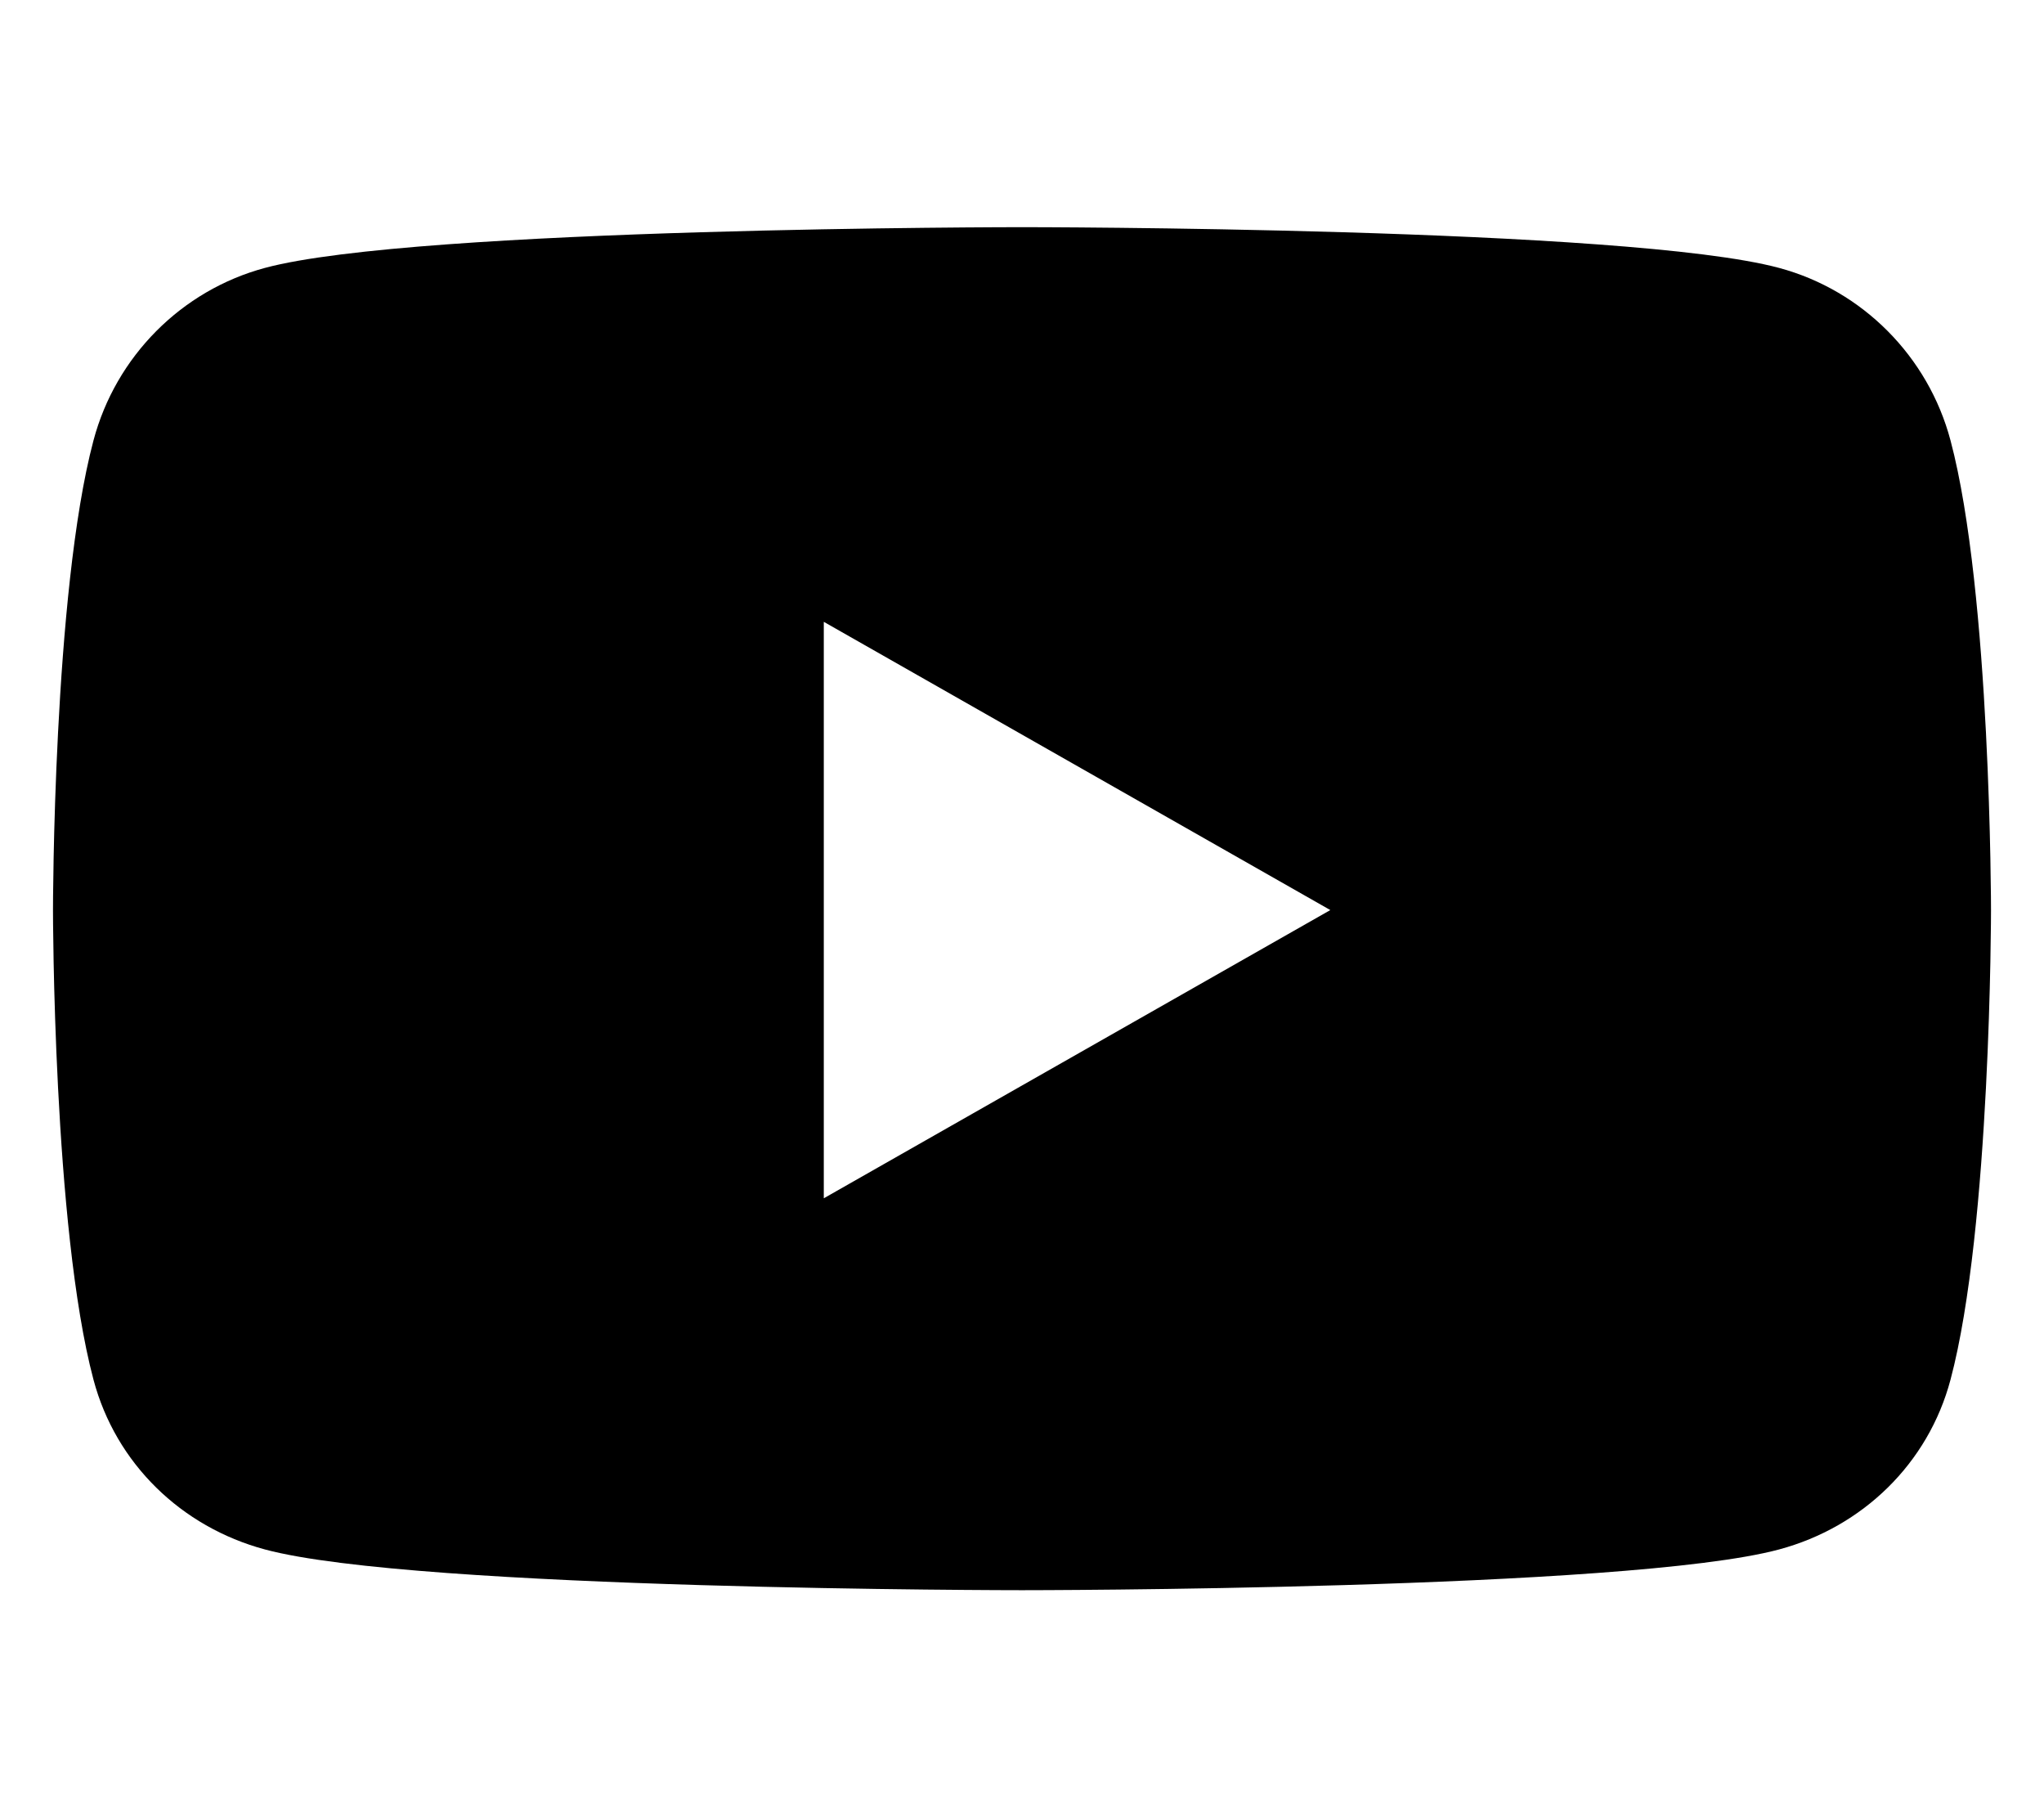
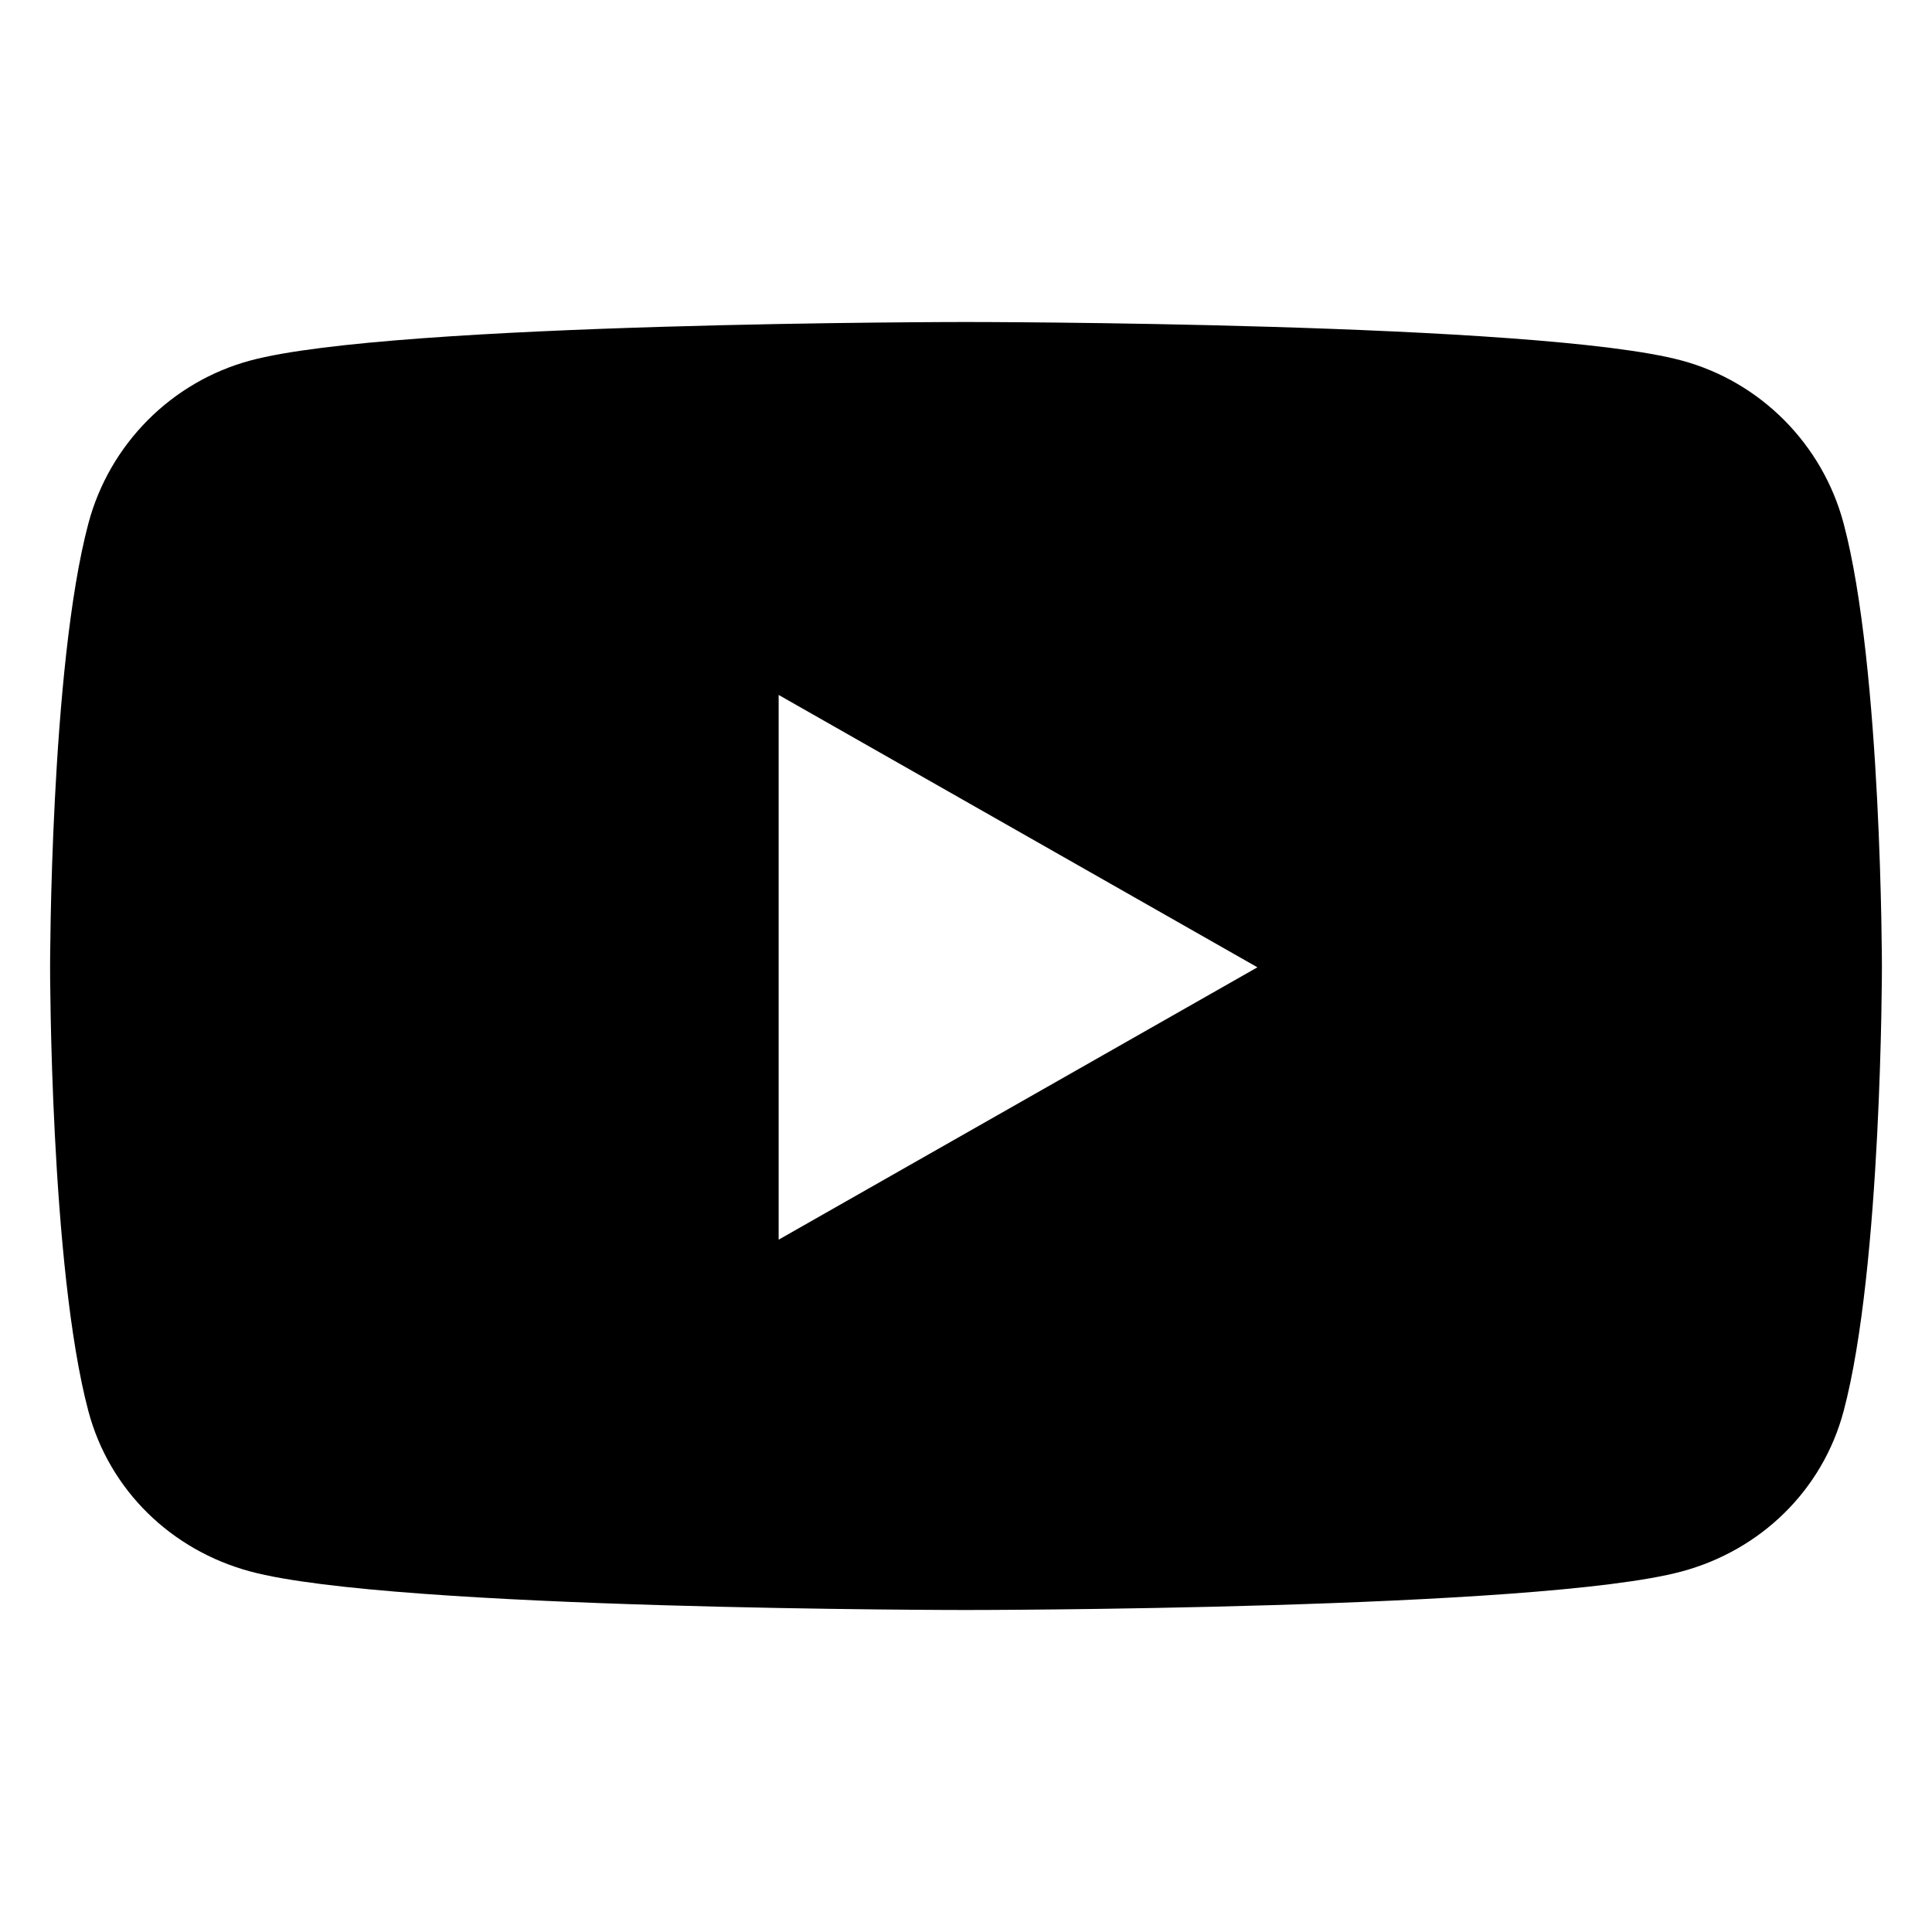
- <svg xmlns="http://www.w3.org/2000/svg" aria-hidden="true" focusable="false" data-prefix="fab" data-icon="youtube" class="svg-inline--fa fa-youtube fa-w-18" role="img" viewBox="0 0 576 512">
+ <svg xmlns="http://www.w3.org/2000/svg" height="25" width="25" aria-hidden="true" focusable="false" data-prefix="fab" data-icon="youtube" class="svg-inline--fa fa-youtube fa-w-18" role="img" viewBox="0 0 576 512">
  <path fill="currentColor" d="M549.655 124.083c-6.281-23.65-24.787-42.276-48.284-48.597C458.781 64 288 64 288 64S117.22 64 74.629 75.486c-23.497 6.322-42.003 24.947-48.284 48.597-11.412 42.867-11.412 132.305-11.412 132.305s0 89.438 11.412 132.305c6.281 23.65 24.787 41.5 48.284 47.821C117.22 448 288 448 288 448s170.78 0 213.371-11.486c23.497-6.321 42.003-24.171 48.284-47.821 11.412-42.867 11.412-132.305 11.412-132.305s0-89.438-11.412-132.305zm-317.51 213.508V175.185l142.739 81.205-142.739 81.201z" />
</svg>
